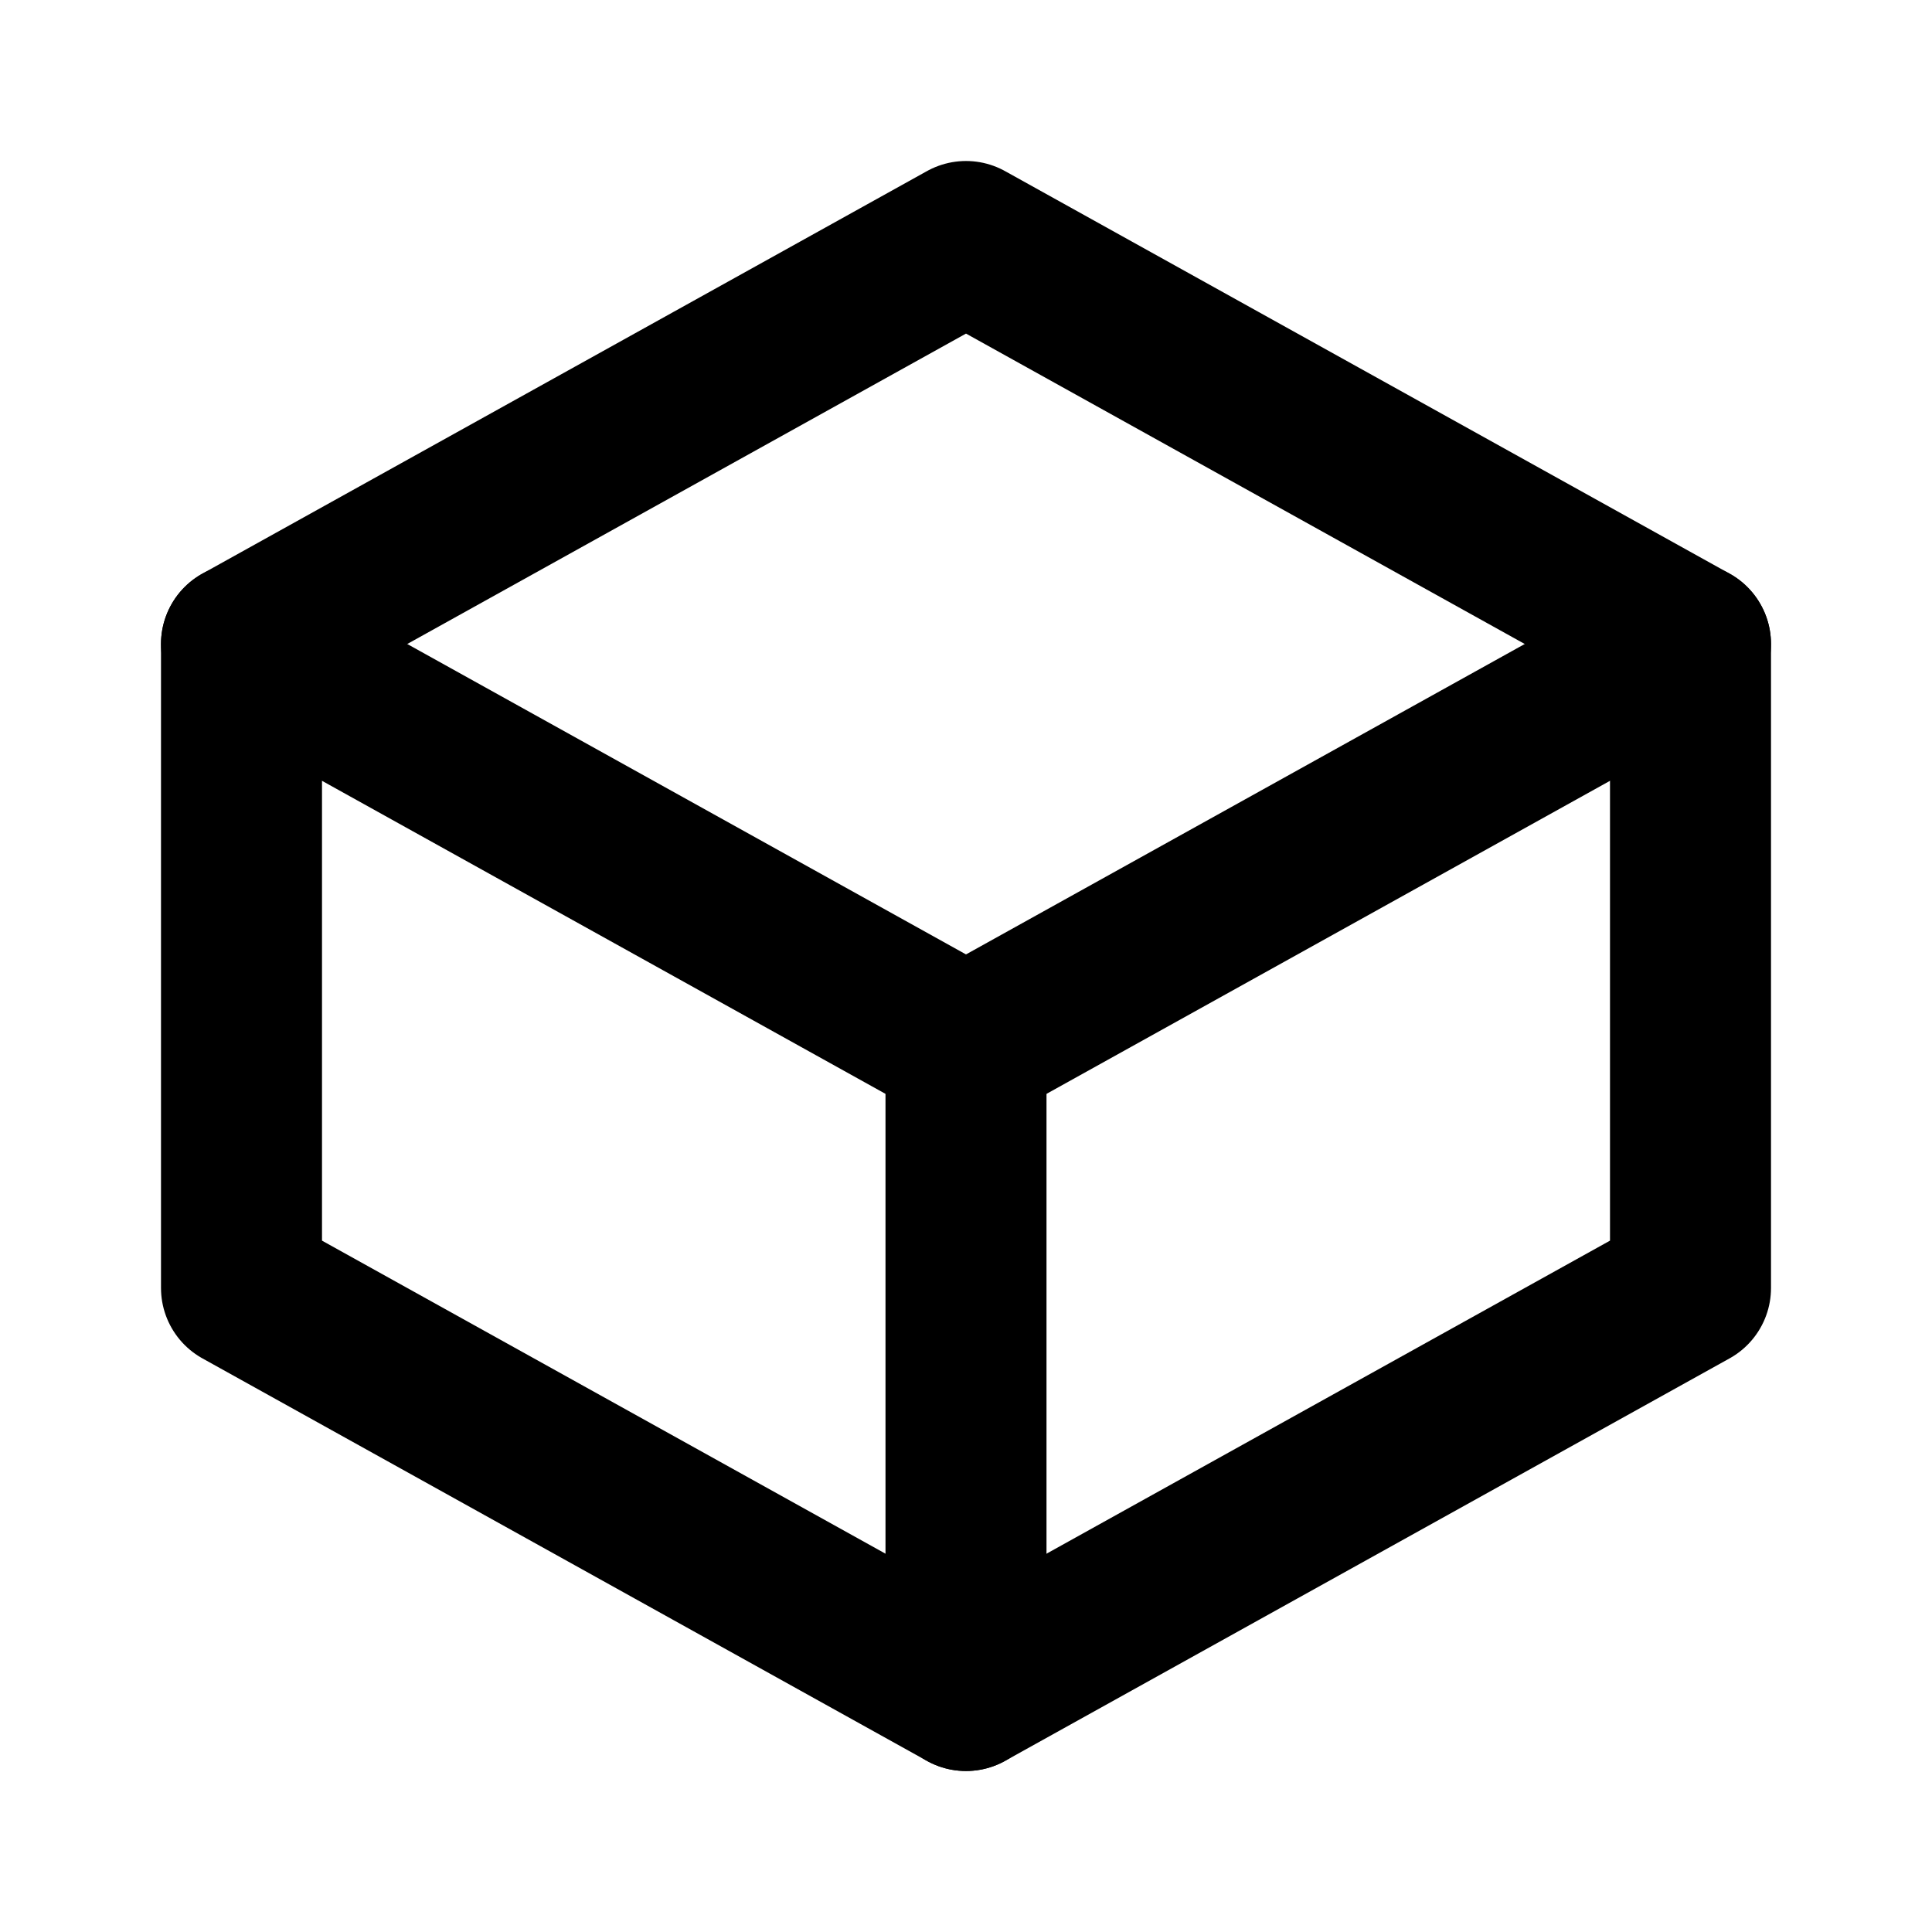
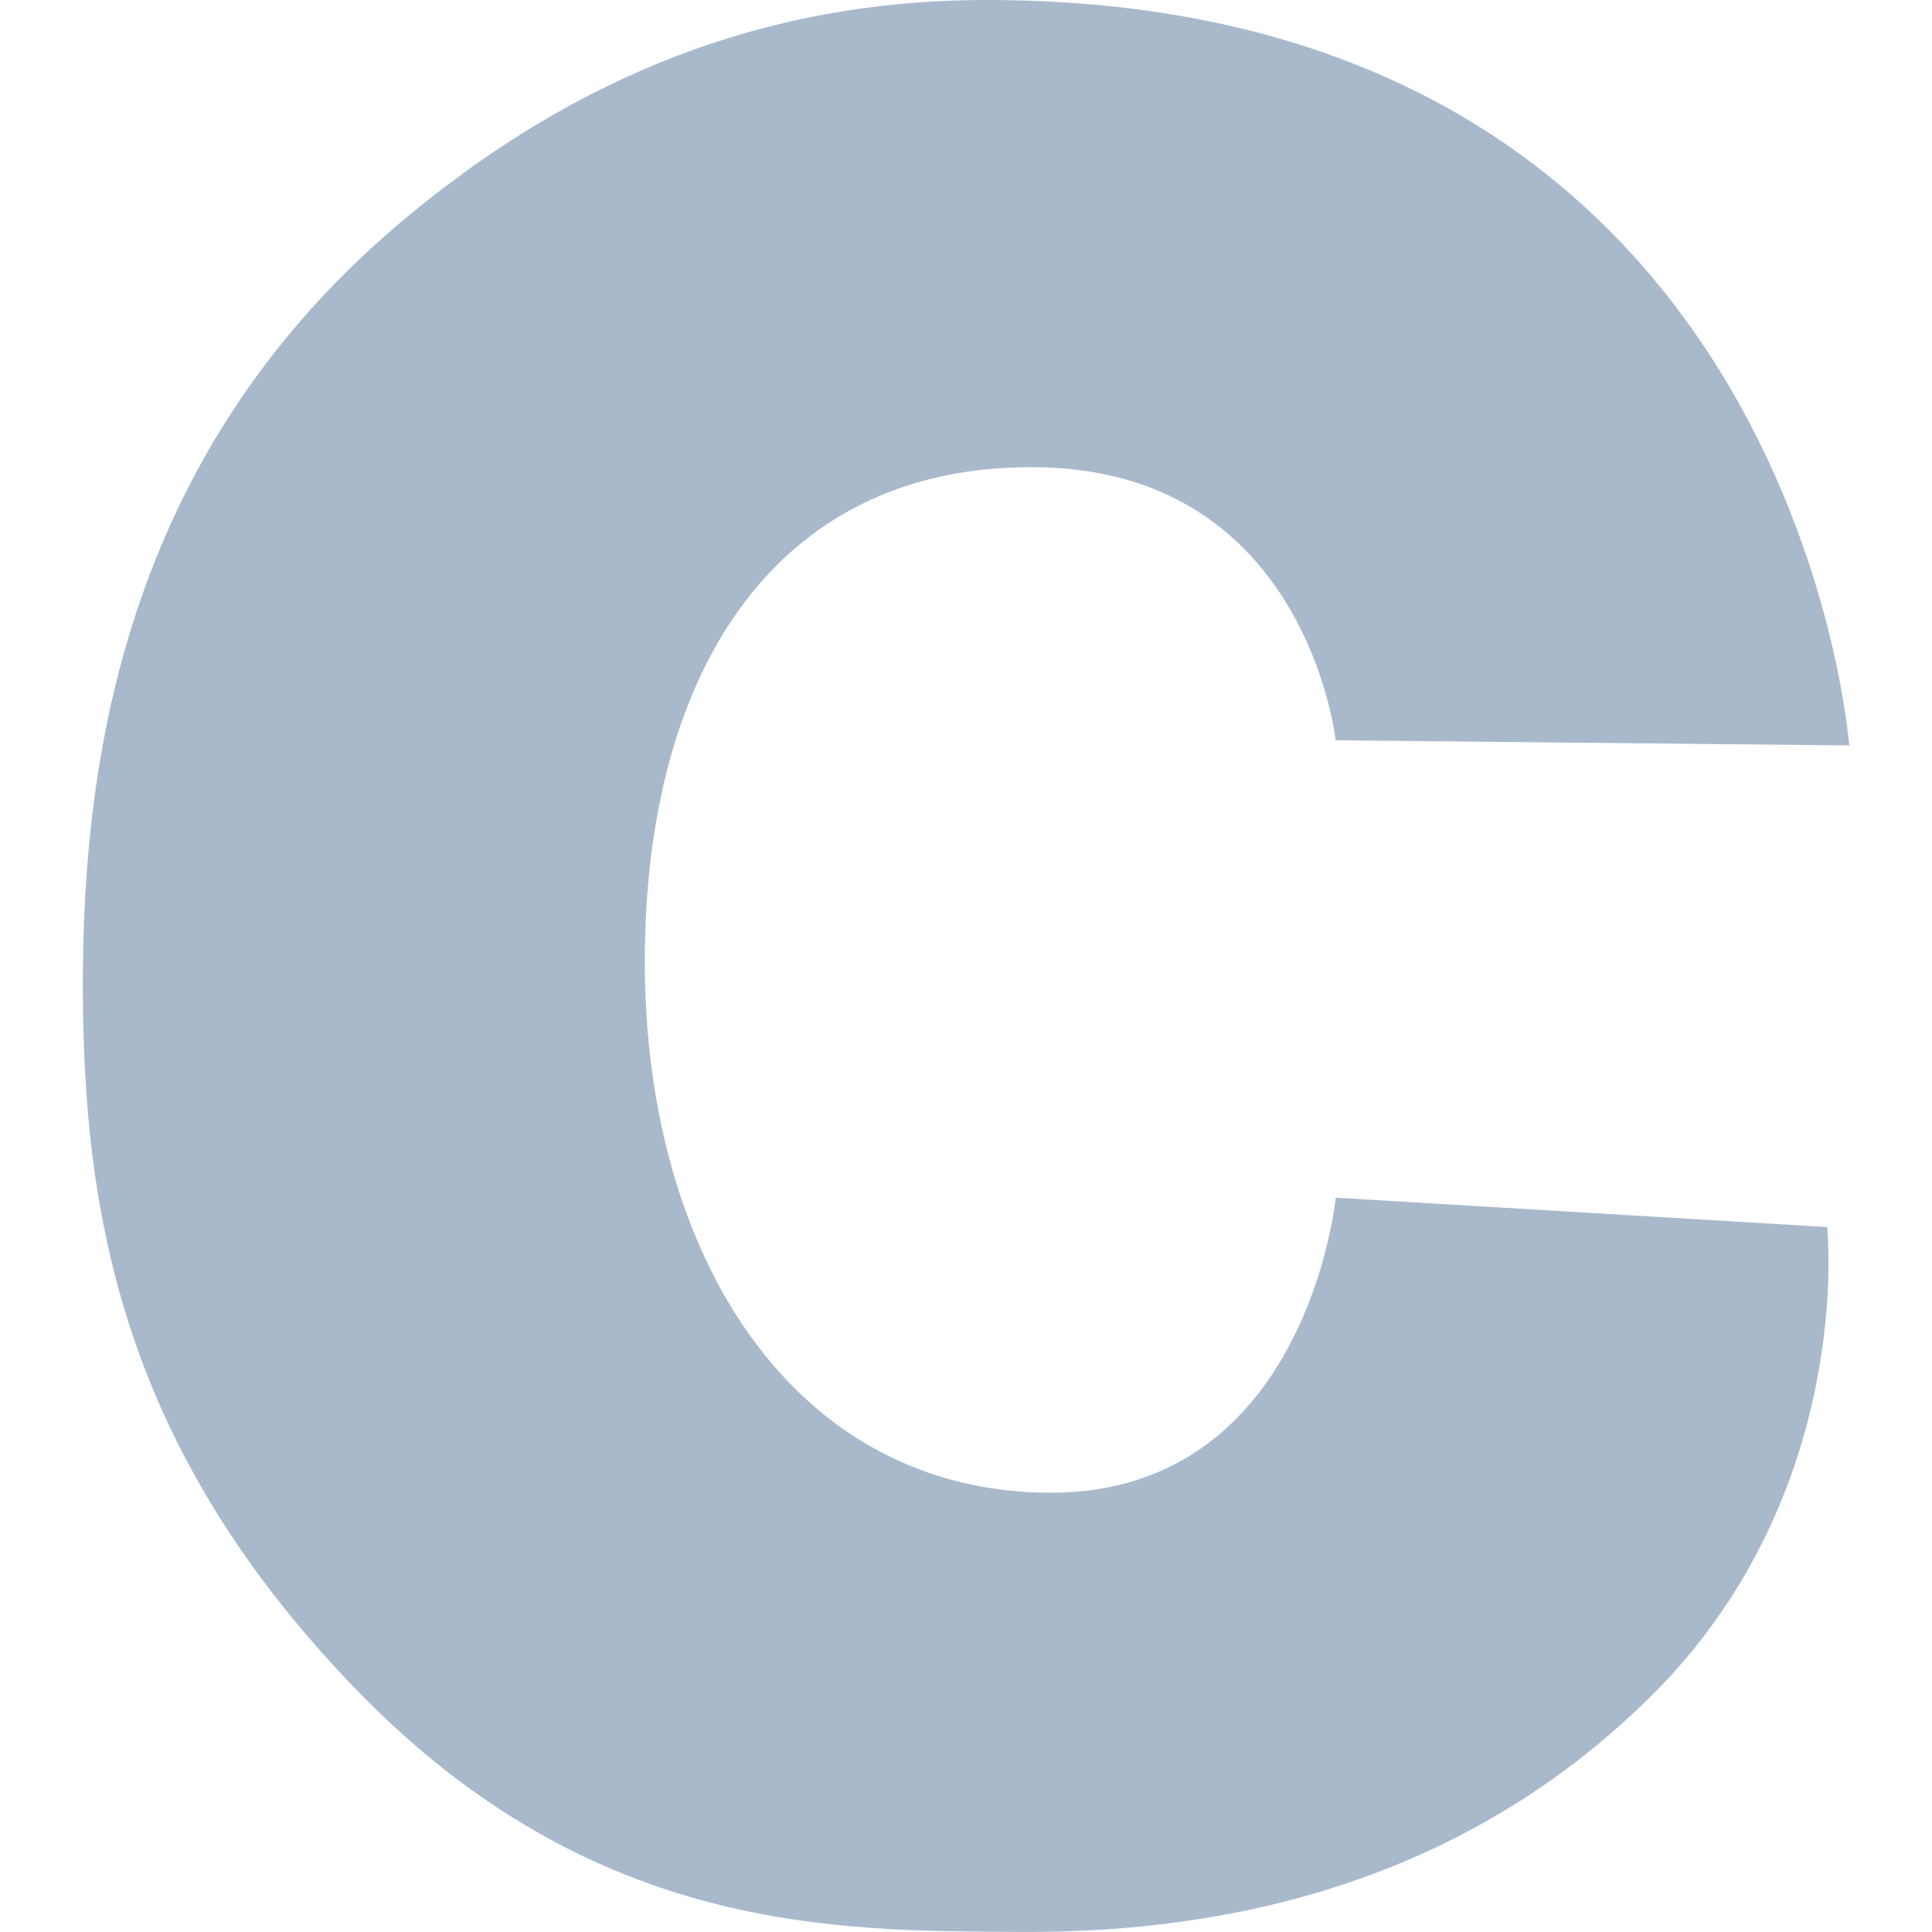
- <svg xmlns="http://www.w3.org/2000/svg" viewBox="0 0 24 24" fill="none" stroke="currentColor" stroke-width="2" stroke-linecap="round" stroke-linejoin="round">
-   <path d="M12 3L3 8v8l9 5 9-5V8z" />
-   <path d="M3 8l9 5 9-5" />
-   <path d="M12 13v8" />
+ <svg xmlns="http://www.w3.org/2000/svg" role="img" viewBox="0 0 24 24" fill="#A8B9CC">
+   <path d="M16.592 9.196s-.354-3.298-3.627-3.39c-3.274-.09-4.955 2.474-4.955 6.14 0 3.665 1.858 6.597 5.045 6.597 3.184 0 3.538-3.665 3.538-3.665l6.104.365s.36 3.31-2.196 5.836c-2.552 2.524-5.69 2.937-7.876 2.92-2.19-.017-5.226.034-8.16-2.97-2.938-3.01-3.436-5.93-3.436-8.8 0-2.87.556-6.67 4.047-9.55C7.444.72 9.849 0 12.254 0c10.042 0 10.717 9.26 10.717 9.26z" />
</svg>
